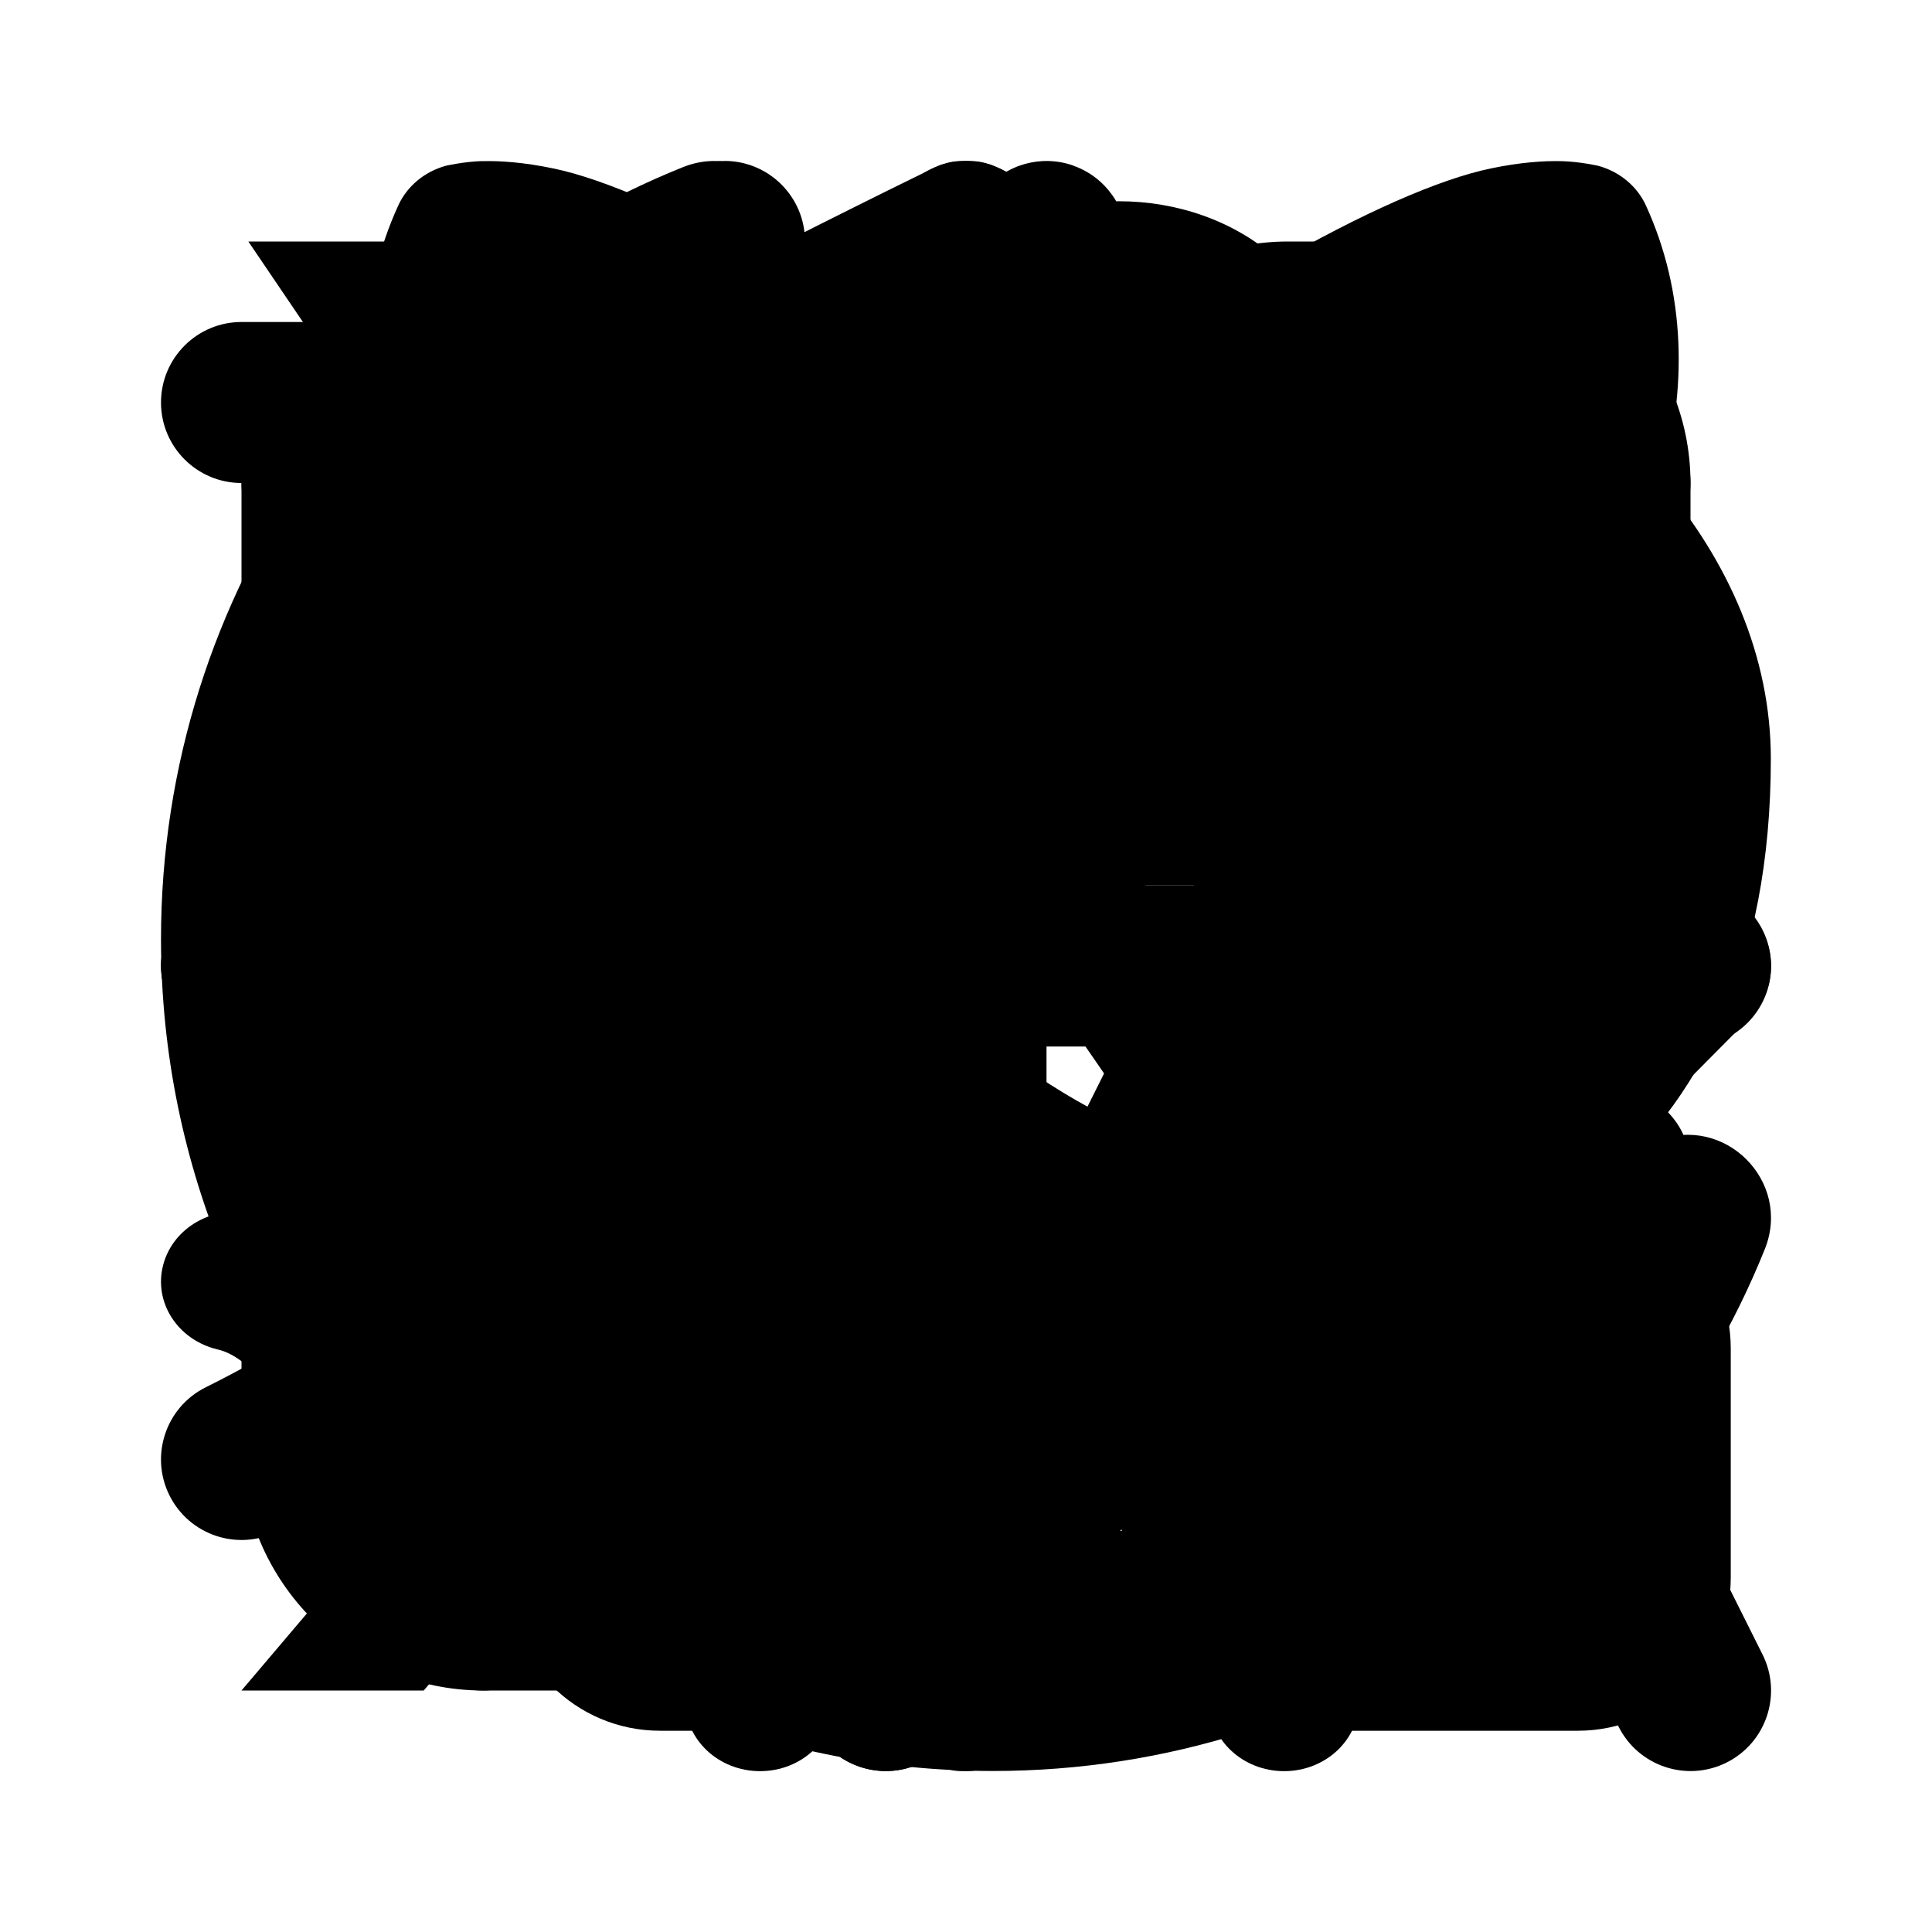
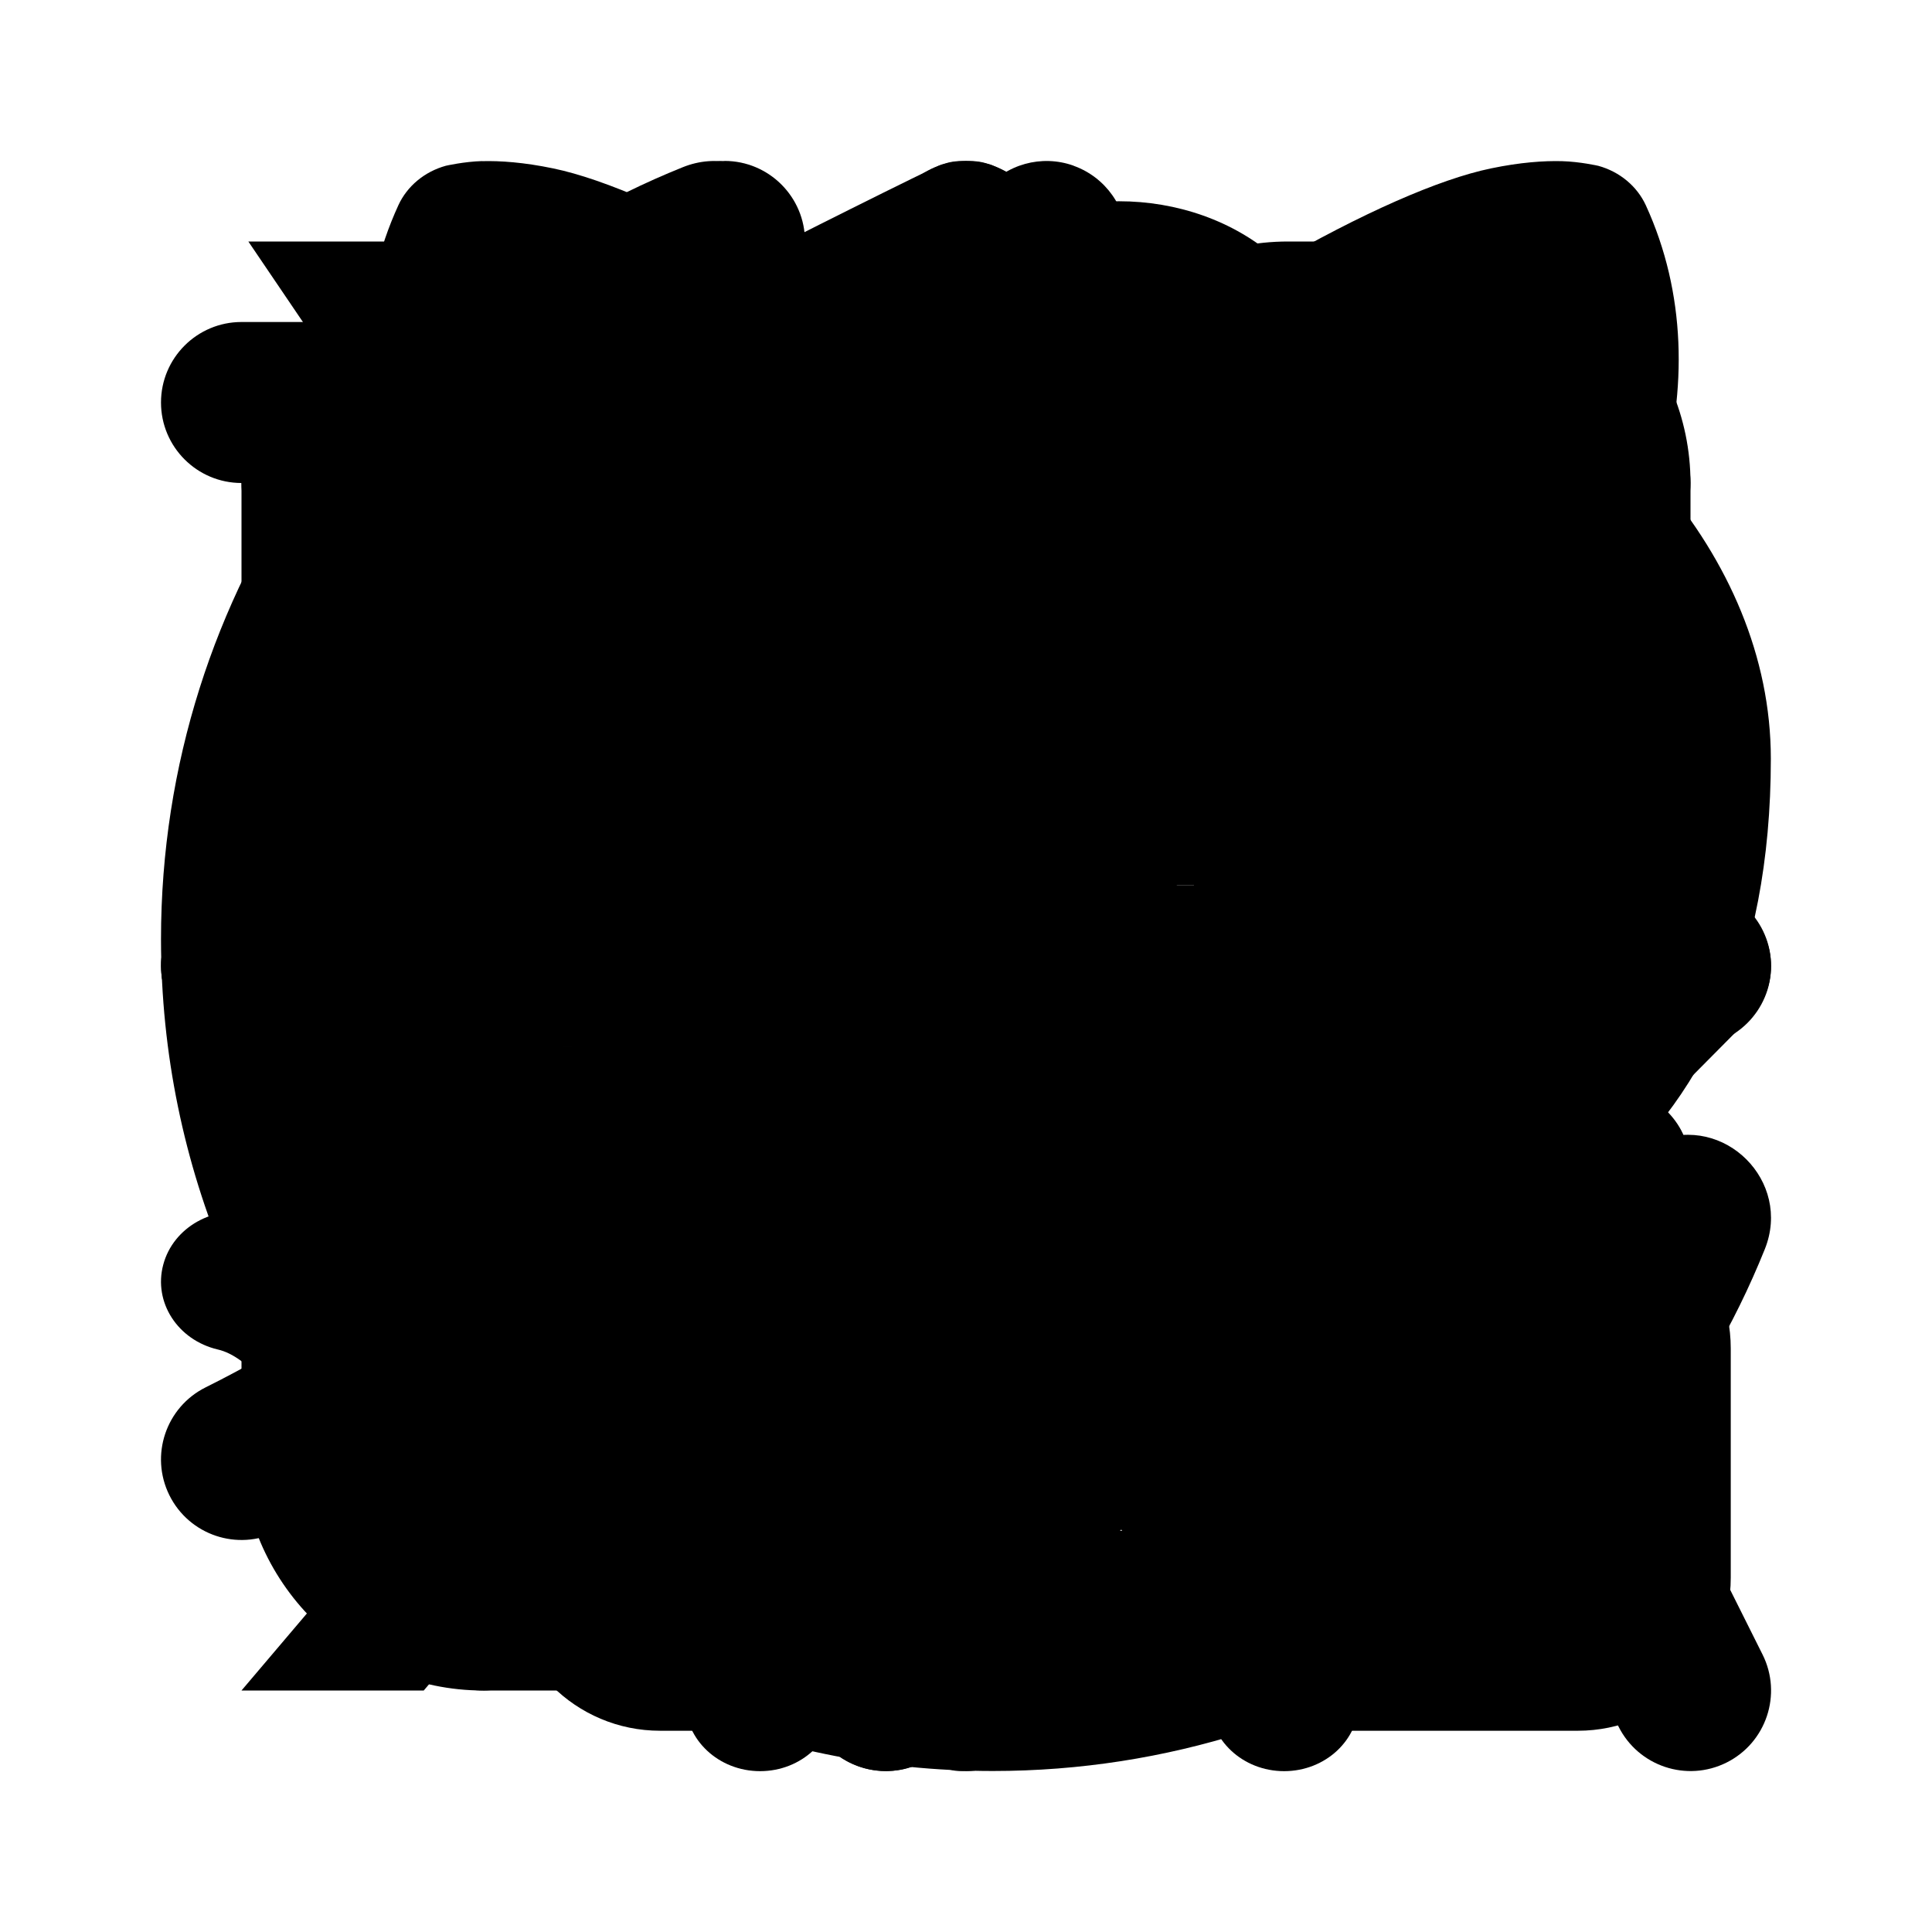
<svg xmlns="http://www.w3.org/2000/svg" version="1.1" viewBox="0 0 24 24">
  <path id="app" d="m6 3c-1.645 0-3 1.355-3 3v2c0 1.645 1.355 3 3 3h2c1.645 0 3-1.355 3-3v-2c0-1.645-1.355-3-3-3zm10 0c-1.645 0-3 1.355-3 3v2c0 1.645 1.355 3 3 3h2c1.645 0 3-1.355 3-3v-2c0-1.645-1.355-3-3-3zm-10 2h2c0.564 0 1 0.436 1 1v2c0 0.564-0.436 1-1 1h-2c-0.564 0-1-0.436-1-1v-2c0-0.564 0.436-1 1-1zm10 0h2c0.564 0 1 0.436 1 1v2c0 0.564-0.436 1-1 1h-2c-0.564 0-1-0.436-1-1v-2c0-0.564 0.436-1 1-1zm-10 8c-1.645 0-3 1.355-3 3v2c0 1.645 1.355 3 3 3h2c1.645 0 3-1.355 3-3v-2c0-1.645-1.355-3-3-3zm11 0c-0.552 0-1 0.448-1 1v2h-2c-0.552 0-1 0.448-1 1 0 0.552 0.448 1 1 1h2v2c0 0.552 0.448 1 1 1s1-0.448 1-1v-2h2c0.552 0 1-0.448 1-1 0-0.552-0.448-1-1-1h-2v-2c0-0.552-0.448-1-1-1zm-11 2h2c0.564 0 1 0.436 1 1v2c0 0.564-0.436 1-1 1h-2c-0.564 0-1-0.436-1-1v-2c0-0.564 0.436-1 1-1z" />
  <path id="bolt" d="m13.336 2.058c-0.398-0.142-0.842-0.018-1.109 0.309l-8.999 11c-0.533 0.653-0.069 1.632 0.773 1.633h5.999v6c0.001 0.939 1.178 1.359 1.773 0.633l8.999-11c0.533-0.653 0.069-1.632-0.773-1.633h-5.999v-6c-2.32e-4 -0.423-0.266-0.799-0.664-0.941zm-1.336 3.742v4.199c5.5e-5 0.552 0.448 1 1 1h4.89l-5.89 7.199v-4.199c-5.5e-5 -0.552-0.448-1-1-1h-4.89z" />
+   <path id="close" d="m 5.143,4 c -0.303,4.57e-5 -0.594,0.12 -0.808,0.335 -0.446,0.446 -0.446,1.17 0,1.616 l 6.049,6.049 -6.049,6.049 c -0.446,0.446 -0.446,1.17 0,1.616 0.446,0.446 1.17,0.446 1.616,0 L 12,13.616 l 6.049,6.049 c 0.446,0.446 1.17,0.446 1.616,0 0.446,-0.446 0.446,-1.17 0,-1.616 l -6.049,-6.049 6.049,-6.049 c 0.446,-0.446 0.446,-1.17 0,-1.616 -0.446,-0.446 -1.17,-0.446 -1.616,0 L 12,10.384 5.951,4.335 C 5.736,4.12 5.446,4 5.143,4 Z" />
  <path id="code" d="m14.038 3.778c-0.487-0.123-0.981 0.176-1.103 0.668l-3.636 14.665c-0.122 0.491 0.175 0.989 0.662 1.112 0.487 0.123 0.981-0.176 1.103-0.668l3.636-14.665c0.122-0.491-0.175-0.989-0.662-1.112zm-7.493 3.639c-0.241 3.64e-5 -0.472 0.097-0.643 0.269l-3.636 3.666c-0.355 0.358-0.355 0.938 0 1.296l3.636 3.666c0.355 0.358 0.931 0.358 1.286 0 0.355-0.358 0.355-0.938 0-1.296l-2.994-3.018 2.994-3.018c0.355-0.358 0.355-0.938 0-1.296-0.17-0.172-0.402-0.268-0.643-0.269zm10.267 0.269c-0.355 0.358-0.355 0.938 0 1.296l2.994 3.018-2.994 3.018c-0.355 0.358-0.355 0.938 0 1.296 0.355 0.358 0.931 0.358 1.286 0l3.636-3.666c0.355-0.358 0.355-0.938 0-1.296l-3.636-3.666c-0.355-0.358-0.931-0.358-1.286 0z" />
  <path id="dark" d="m8.482 2.077c-3.802 1.528-6.482 5.254-6.482 9.59 0 5.694 4.638 10.333 10.333 10.333 4.336 0 8.062-2.68 9.59-6.482 0.339-0.844-0.5-1.683-1.344-1.344-0.951 0.382-1.988 0.593-3.08 0.593-4.578 0-8.266-3.689-8.266-8.266 0-1.092 0.211-2.128 0.593-3.08 0.339-0.844-0.5-1.683-1.344-1.344zm-1.035 2.973c-0.072 0.493-0.281 0.939-0.281 1.451 0 5.694 4.638 10.333 10.333 10.333 0.512 0 0.958-0.208 1.451-0.281-1.503 2.035-3.884 3.38-6.617 3.38-4.577 0-8.266-3.689-8.266-8.266 0-2.734 1.345-5.114 3.38-6.617z" />
  <path id="dasher" d="m6 3c-0.552 0-1 0.448-1 1v9.416c-1.107 0.443-2 1.327-2 2.584s0.893 2.141 2 2.584v1.416c0 0.552 0.448 1 1 1 0.552 0 1-0.448 1-1v-1.416c1.107-0.443 2-1.327 2-2.584s-0.893-2.141-2-2.584v-9.416c0-0.552-0.448-1-1-1zm6 0c-0.552 0-1 0.448-1 1v1.416c-1.107 0.443-2 1.327-2 2.584 0 1.257 0.893 2.141 2 2.584v9.416c0 0.552 0.448 1 1 1s1-0.448 1-1v-9.416c1.107-0.443 2-1.327 2-2.584 0-1.257-0.893-2.141-2-2.584v-1.416c0-0.552-0.448-1-1-1zm6 0c-0.552 0-1 0.448-1 1v9.416c-1.107 0.443-2 1.327-2 2.584s0.893 2.141 2 2.584v1.416c0 0.552 0.448 1 1 1s1-0.448 1-1v-1.416c1.107-0.443 2-1.327 2-2.584s-0.893-2.141-2-2.584v-9.416c0-0.552-0.448-1-1-1zm-6 4c0.564 0 1 0.436 1 1s-0.436 1-1 1-1-0.436-1-1 0.436-1 1-1zm-6 8c0.564 0 1 0.436 1 1s-0.436 1-1 1-1-0.436-1-1 0.436-1 1-1zm12 0c0.564 0 1 0.436 1 1s-0.436 1-1 1-1-0.436-1-1 0.436-1 1-1z" />
  <path id="embed" d="m16.75 21.5c-1.049 0-1.9-0.851-1.9-1.9v-0.95c0-0.525-0.425-0.95-0.95-0.95s-0.95 0.425-0.95 0.95v0.95c0 1.049-0.851 1.9-1.9 1.9h-2.85c-1.049 0-1.9-0.851-1.9-1.9v-2.85h-0.95c-3.8 0-3.8-5.7 0-5.7h0.95v-2.85c0-1.054 0.855-1.9 1.9-1.9h2.85v-0.95c0-3.8 5.7-3.8 5.7 0v0.95h2.85c1.049 0 1.9 0.851 1.9 1.9v2.85c0 1.049-0.851 1.9-1.9 1.9h-0.95c-0.525 0-0.95 0.425-0.95 0.95s0.425 0.95 0.95 0.95h0.95c1.049 0 1.9 0.851 1.9 1.9v2.85c0 1.049-0.851 1.9-1.9 1.9zm2.85-1.9v-2.85h-0.95c-3.8 0-3.8-5.7 0-5.7h0.95v-2.85h-2.85c-1.049 0-1.9-0.851-1.9-1.9v-0.95c0-0.525-0.425-0.95-0.95-0.95s-0.95 0.425-0.95 0.95v0.95c0 1.049-0.851 1.9-1.9 1.9h-2.85v2.85c0 1.049-0.851 1.9-1.9 1.9h-0.95c-0.525 0-0.95 0.425-0.95 0.95s0.425 0.95 0.95 0.95h0.95c1.049 0 1.9 0.851 1.9 1.9v2.85h2.85v-0.95c0-3.8 5.7-3.8 5.7 0v0.95z" />
  <path id="github" d="m5.99 2.001c-0.223 0.006-0.451 0.058-0.451 0.058-0.265 0.073-0.481 0.253-0.59 0.49-0.501 1.092-0.515 2.297-0.187 3.435-0.844 0.992-1.373 2.189-1.366 3.466v0.002c3e-6 5.663e-4 -3e-6 0.001 0 0.002 8.99e-4 2.528 0.88 4.278 2.231 5.339 0.963 0.756 2.092 1.098 3.219 1.33-0.229 0.514-0.349 1.06-0.32 1.627-0.61 0.1-1.243 0.21-1.59 0.134-0.488-0.107-0.81-0.316-1.139-0.623-0.329-0.307-0.63-0.714-1.01-1.13-0.38-0.416-0.883-0.879-1.631-1.054-0.499-0.116-1.004 0.167-1.128 0.633-0.125 0.466 0.179 0.937 0.678 1.054 0.182 0.042 0.376 0.177 0.665 0.494 0.289 0.317 0.627 0.778 1.112 1.232 0.485 0.453 1.151 0.895 2.029 1.087 0.55 0.12 1.305-0.051 2-0.137v1.693c0 0.48 0.416 0.869 0.93 0.869 0.514 0 0.93-0.389 0.93-0.869v-3.361c1.62e-4 -0.02-4.42e-4 -0.041-0.002-0.061-0.044-0.583 0.178-1.156 0.614-1.576 0.533-0.515 0.207-1.377-0.554-1.466-1.385-0.161-2.693-0.489-3.606-1.206-0.914-0.717-1.568-1.835-1.568-4.012 5e-6 -0.002 5e-6 -0.003 0-0.005-0.006-0.997 0.403-1.958 1.139-2.68 0.245-0.241 0.322-0.591 0.198-0.902-0.265-0.664-0.242-1.371-0.067-2.051 0.459 0.1 1.23 0.356 2.398 1.087 0.224 0.14 0.501 0.183 0.761 0.117 1.973-0.499 4.052-0.499 6.024 0 0.26 0.066 0.538 0.023 0.761-0.117 1.168-0.731 1.94-0.988 2.398-1.087 0.175 0.68 0.198 1.387-0.067 2.051-0.124 0.311-0.047 0.662 0.198 0.902 0.731 0.717 1.139 1.668 1.139 2.658 0 2.196-0.657 3.324-1.568 4.039-0.911 0.715-2.215 1.034-3.595 1.177-0.77 0.079-1.105 0.951-0.565 1.469 0.441 0.425 0.666 1.003 0.616 1.593-0.002 0.023-0.003 0.046-0.004 0.07v3.361c0 0.48 0.416 0.869 0.93 0.869s0.93-0.389 0.93-0.869v-3.361l-0.004 0.068c0.051-0.602-0.085-1.185-0.327-1.732 1.127-0.223 2.255-0.56 3.216-1.315 1.354-1.063 2.231-2.823 2.231-5.369-2.5e-4 -1.268-0.528-2.455-1.366-3.44 0.327-1.138 0.314-2.342-0.187-3.434-0.109-0.237-0.325-0.417-0.59-0.49 0 0-0.228-0.052-0.451-0.058-0.223-0.006-0.518 0.014-0.883 0.09-0.643 0.133-1.603 0.555-2.716 1.199-2.047-0.458-4.17-0.458-6.217 0-1.113-0.644-2.073-1.066-2.716-1.199-0.365-0.076-0.66-0.096-0.883-0.09z" />
  <path id="light" d="m12 2c-0.552 0-1 0.448-1 1v1c0 0.552 0.448 1 1 1s1-0.448 1-1v-1c0-0.552-0.448-1-1-1zm-6.363 2.637c-0.265 4.01e-5 -0.52 0.105-0.707 0.293-0.39 0.391-0.39 1.024 0 1.414l0.707 0.707c0.391 0.39 1.024 0.39 1.414 0 0.39-0.391 0.39-1.024 0-1.414l-0.707-0.707c-0.188-0.188-0.442-0.293-0.707-0.293zm12.02 0.293-0.707 0.707c-0.39 0.391-0.39 1.024 0 1.414 0.391 0.39 1.024 0.39 1.414 0l0.707-0.707c0.39-0.391 0.39-1.024 0-1.414-0.391-0.39-1.024-0.39-1.414 0zm-5.656 2.07c-2.75 0-5 2.25-5 5 0 2.749 2.25 5 5 5 2.75 0 5-2.25 5-5 0-2.75-2.251-5-5-5zm0 2c1.669 0 3 1.331 3 3 0 1.669-1.331 3-3 3-1.669 0-3-1.331-3-3 0-1.669 1.331-3 3-3zm-9 2c-0.552 0-1 0.448-1 1s0.448 1 1 1h1c0.552 0 1-0.448 1-1s-0.448-1-1-1zm17 0c-0.552 0-1 0.448-1 1s0.448 1 1 1h1c0.552 0 1-0.448 1-1s-0.448-1-1-1zm-13.656 5.656c-0.265 4e-5 -0.52 0.105-0.707 0.293l-0.707 0.707c-0.39 0.391-0.39 1.024 0 1.414 0.391 0.39 1.024 0.39 1.414 0l0.707-0.707c0.39-0.391 0.39-1.024 0-1.414-0.188-0.188-0.442-0.293-0.707-0.293zm10.605 0.293c-0.39 0.391-0.39 1.024 0 1.414l0.707 0.707c0.391 0.39 1.024 0.39 1.414 0 0.39-0.391 0.39-1.024 0-1.414l-0.707-0.707c-0.391-0.39-1.024-0.39-1.414 0zm-4.949 2.051c-0.552 0-1 0.448-1 1v1c0 0.552 0.448 1 1 1s1-0.448 1-1v-1c0-0.552-0.448-1-1-1z" />
  <path id="menu" d="M4 5h16a1 1 0 0 1 0 2H4a1 1 0 1 1 0-2zm0 6h16a1 1 0 0 1 0 2H4a1 1 0 0 1 0-2zm0 6h16a1 1 0 0 1 0 2H4a1 1 0 0 1 0-2z" />
  <path id="query" d="m12 2c-0.139 0-0.186 0.007-0.307 0.045-0.077 0.024-2.162 1.064-2.252 1.124-0.083 0.055-0.209 0.182-0.266 0.268-0.114 0.171-0.17 0.352-0.17 0.555 0 0.179 0.038 0.325 0.121 0.479 0.099 0.183 0.273 0.346 0.461 0.43 0.065 0.029 0.176 0.063 0.248 0.076 0.041 0.008 0.093 0.01 0.184 0.008 0.136-3e-3 0.191-0.011 0.299-0.047 0.037-0.012 0.389-0.185 0.867-0.424 0.442-0.221 0.809-0.401 0.815-0.401s0.375 0.18 0.82 0.403c0.8 0.4 0.86 0.428 0.983 0.455 0.082 0.018 0.262 0.022 0.352 0.008 0.432-0.071 0.763-0.405 0.832-0.84 0.012-0.073 0.009-0.234-0.004-0.311-0.034-0.196-0.127-0.376-0.264-0.52-0.124-0.13-0.079-0.107-1.268-0.702-0.731-0.366-1.103-0.548-1.145-0.561-0.121-0.038-0.167-0.045-0.307-0.045zm-6.001 3c-0.062 0-0.124 0.004-0.17 0.012-0.141 0.025-0.172 0.04-1.279 0.594-1.148 0.575-1.137 0.569-1.254 0.686-0.143 0.143-0.237 0.323-0.279 0.536-0.011 0.056-0.013 0.17-0.016 1.337-0.002 0.836-9.9e-4 1.313 0.004 1.384 0.019 0.272 0.117 0.483 0.307 0.667 0.149 0.145 0.323 0.231 0.535 0.268 0.066 0.011 0.216 0.012 0.285 2e-3 0.307-0.044 0.576-0.224 0.727-0.487 0.044-0.076 0.082-0.168 0.102-0.24 0.033-0.125 0.037-0.18 0.037-0.678v-0.469l0.295 0.147c0.422 0.211 0.487 0.233 0.707 0.233 0.168-1.55e-4 0.286-0.026 0.428-0.094 0.284-0.136 0.482-0.389 0.551-0.706 0.021-0.096 0.019-0.298-0.004-0.399-0.022-0.099-0.046-0.161-0.094-0.254-0.051-0.098-0.115-0.183-0.197-0.262-0.082-0.078-0.158-0.128-0.32-0.211-0.07-0.036-0.129-0.068-0.129-0.07-2e-6 -2e-3 0.064-0.034 0.141-0.072 0.077-0.039 0.168-0.091 0.203-0.115 0.07-0.05 0.168-0.147 0.217-0.213 0.189-0.254 0.248-0.577 0.16-0.878-0.105-0.361-0.412-0.637-0.785-0.704-0.046-0.008-0.108-0.012-0.17-0.012zm12.001 0c-0.167 0-0.317 0.036-0.459 0.111-0.46 0.242-0.657 0.786-0.459 1.267 0.049 0.119 0.117 0.22 0.217 0.321 0.086 0.087 0.164 0.141 0.326 0.223 0.077 0.039 0.141 0.071 0.141 0.074 0 0.003-0.068 0.04-0.15 0.082-0.172 0.087-0.247 0.137-0.338 0.235-0.13 0.138-0.214 0.3-0.256 0.493-0.019 0.087-0.019 0.298 0 0.385 0.028 0.129 0.078 0.246 0.146 0.352 0.142 0.217 0.359 0.367 0.621 0.428 0.07 0.016 0.097 0.019 0.207 0.02 0.223 4.58e-4 0.284-0.02 0.695-0.225l0.311-0.154v0.465c0 0.272 0.004 0.492 0.008 0.528 0.037 0.31 0.198 0.567 0.459 0.737 0.114 0.074 0.256 0.125 0.412 0.149 0.049 0.007 0.264-0.002 0.316-0.014 0.196-0.044 0.352-0.128 0.488-0.26 0.191-0.185 0.29-0.394 0.309-0.667 5e-3 -0.071 0.006-0.546 0.004-1.384-3e-3 -1.407 2e-6 -1.31-0.049-1.468-0.067-0.217-0.216-0.414-0.408-0.538-0.028-0.018-0.525-0.269-1.104-0.559-0.734-0.367-1.074-0.534-1.125-0.551-0.106-0.035-0.194-0.049-0.313-0.049zm-4.057 4.003c-0.029 0.001-0.057 0.004-0.08 0.008-0.165 0.025-0.15 0.02-1.037 0.463l-0.824 0.41-0.811-0.405c-0.447-0.223-0.836-0.414-0.865-0.424-0.107-0.037-0.191-0.051-0.324-0.051-0.138-2.84e-4 -0.194 0.009-0.318 0.051-0.15 0.05-0.266 0.122-0.383 0.238-0.194 0.194-0.295 0.43-0.295 0.702 0 0.179 0.038 0.325 0.121 0.479 0.082 0.151 0.217 0.29 0.369 0.381 0.024 0.014 0.372 0.191 0.775 0.393l0.733 0.367v0.983c0 0.943 0.002 0.988 0.016 1.067 0.04 0.236 0.169 0.458 0.35 0.604 0.146 0.117 0.33 0.197 0.506 0.219 0.269 0.034 0.539-0.044 0.756-0.219 0.181-0.145 0.309-0.368 0.35-0.604 0.014-0.079 0.016-0.125 0.016-1.067v-0.983l0.736-0.369c0.406-0.203 0.76-0.382 0.787-0.399 0.247-0.151 0.42-0.411 0.467-0.706 0.012-0.073 0.009-0.234-0.004-0.311-0.07-0.405-0.377-0.722-0.781-0.809-0.071-0.015-0.172-0.023-0.258-0.02zm-9.984 4.505c-0.061 0.002-0.121 0.008-0.158 0.016-0.191 0.042-0.353 0.128-0.49 0.26-0.19 0.183-0.288 0.395-0.307 0.667-0.005 0.071-0.006 0.548-0.004 1.384 0.003 1.167 0.004 1.281 0.016 1.337 0.056 0.277 0.19 0.488 0.414 0.649 0.068 0.049 2.141 1.089 2.24 1.124 0.074 0.026 0.148 0.044 0.227 0.053 0.179 0.02 0.395-0.022 0.561-0.109 0.423-0.223 0.629-0.707 0.496-1.163-0.047-0.163-0.129-0.297-0.254-0.424-0.113-0.114-0.125-0.121-0.945-0.532l-0.758-0.379-0.002-1.005c-0.002-0.902-0.005-1.013-0.016-1.065-0.089-0.432-0.425-0.75-0.856-0.807-0.04-0.005-0.103-0.006-0.164-0.004zm15.848 0c-0.022 0-0.043 0.006 0 0.016 0.043-0.009 0.022-0.016 0-0.016zm0 0.016c-0.427 0.093-0.735 0.422-0.793 0.85-0.009 0.063-0.012 0.246-0.012 1.046v0.969l-0.758 0.379c-0.561 0.281-0.774 0.391-0.82 0.424-0.34 0.243-0.495 0.679-0.383 1.079 0.11 0.392 0.45 0.679 0.858 0.725 0.071 8e-3 0.197 0.003 0.279-0.012 0.131-0.023 0.173-0.042 1.26-0.586 0.579-0.29 1.076-0.541 1.104-0.559 0.192-0.123 0.341-0.321 0.408-0.538 0.049-0.158 0.046-0.061 0.049-1.468 0.002-0.837 9.9e-4 -1.312-0.004-1.384-0.019-0.272-0.117-0.481-0.309-0.667-0.137-0.133-0.682-0.218-0.879-0.26zm-7.808 3.985c-0.065 0-0.131 0.006-0.182 0.016-0.212 0.042-0.386 0.137-0.535 0.291-0.131 0.135-0.215 0.294-0.262 0.493-0.011 0.048-0.013 0.11-0.016 0.567-0.002 0.3-4e-3 0.512-0.008 0.512-0.004 1e-6 -0.152-0.073-0.328-0.16-0.232-0.115-0.338-0.165-0.385-0.178-0.235-0.066-0.48-0.049-0.697 0.049-0.187 0.084-0.362 0.247-0.461 0.43-0.083 0.154-0.121 0.3-0.121 0.479 0 0.203 0.056 0.384 0.17 0.555 0.055 0.083 0.183 0.214 0.262 0.266 0.06 0.04 2.116 1.072 2.207 1.108 0.057 0.023 0.151 0.048 0.219 0.059 0.062 0.01 0.271 0.002 0.332-0.012 0.129-0.029 0.175-0.049 1.256-0.59 1.188-0.595 1.144-0.572 1.268-0.702 0.137-0.144 0.23-0.324 0.264-0.52 0.013-0.077 0.015-0.238 0.004-0.311-0.06-0.377-0.315-0.682-0.67-0.799-0.128-0.042-0.212-0.054-0.35-0.049-0.203 0.007-0.258 0.026-0.649 0.221-0.17 0.085-0.313 0.154-0.316 0.154-0.004 0-0.006-0.21-0.008-0.512-0.002-0.457-0.004-0.518-0.016-0.567-0.02-0.085-0.053-0.179-0.088-0.248-0.141-0.279-0.398-0.474-0.709-0.536-0.05-0.01-0.116-0.016-0.182-0.016z" />
  <path id="search" d="m15.922 14.641 4.865 4.874a0.903 0.903 0 0 1-1.282 1.264l-4.856-4.856a7.22 7.221 0 1 1 1.273-1.273zm-5.704 0.993a5.415 5.415 0 1 0 0-10.831 5.415 5.415 0 0 0 0 10.831z" />
  <path id="translate" d="m9 2c-0.552 0-1 0.448-1 1v1h-5c-0.552 0-1 0.448-1 1s0.448 1 1 1h8.421c-0.492 2.02-1.309 3.901-2.451 5.566-0.634-0.928-1.194-1.908-1.637-2.955-0.214-0.509-0.801-0.748-1.31-0.533-0.509 0.214-0.748 0.801-0.533 1.31 0.573 1.356 1.344 2.594 2.201 3.768-1.453 1.652-3.147 3.089-5.136 4.078-0.494 0.246-0.696 0.845-0.451 1.34 0.246 0.496 0.847 0.698 1.342 0.451 2.119-1.053 3.921-2.577 5.5-4.307 0.137 0.151 0.241 0.33 0.383 0.477 0.384 0.397 1.017 0.407 1.414 0.023 0.398-0.383 0.409-1.017 0.025-1.414-0.171-0.177-0.3-0.392-0.463-0.576 1.552-2.112 2.615-4.578 3.187-7.229h1.508c0.552 0 1-0.448 1-1s-0.448-1-1-1h-5v-1c0-0.552-0.448-1-1-1zm7 8c-0.379-2.58e-5 -0.725 0.214-0.894 0.553l-5 10c-0.247 0.494-0.047 1.095 0.447 1.342 0.494 0.247 1.095 0.047 1.342-0.447l1.223-2.447h5.765l1.223 2.447c0.247 0.494 0.848 0.694 1.342 0.447 0.494-0.247 0.694-0.848 0.447-1.342l-5-10c-0.169-0.339-0.516-0.553-0.894-0.553zm0 3.236 1.883 3.764h-3.765z" />
  <path id="twitter" d="m3.085 3 6.745 9.953-6.83 8.047h2.264l5.572-6.564 4.449 6.564h5.716l-6.988-10.311 6.526-7.689h-2.264l-5.267 6.208-4.206-6.208zm3.151 1.739h1.552l4.175 6.055 0.664 0.963 5.211 7.556h-1.554l-4.38-6.352-0.054-0.08-0.664-0.963z" />
</svg>
